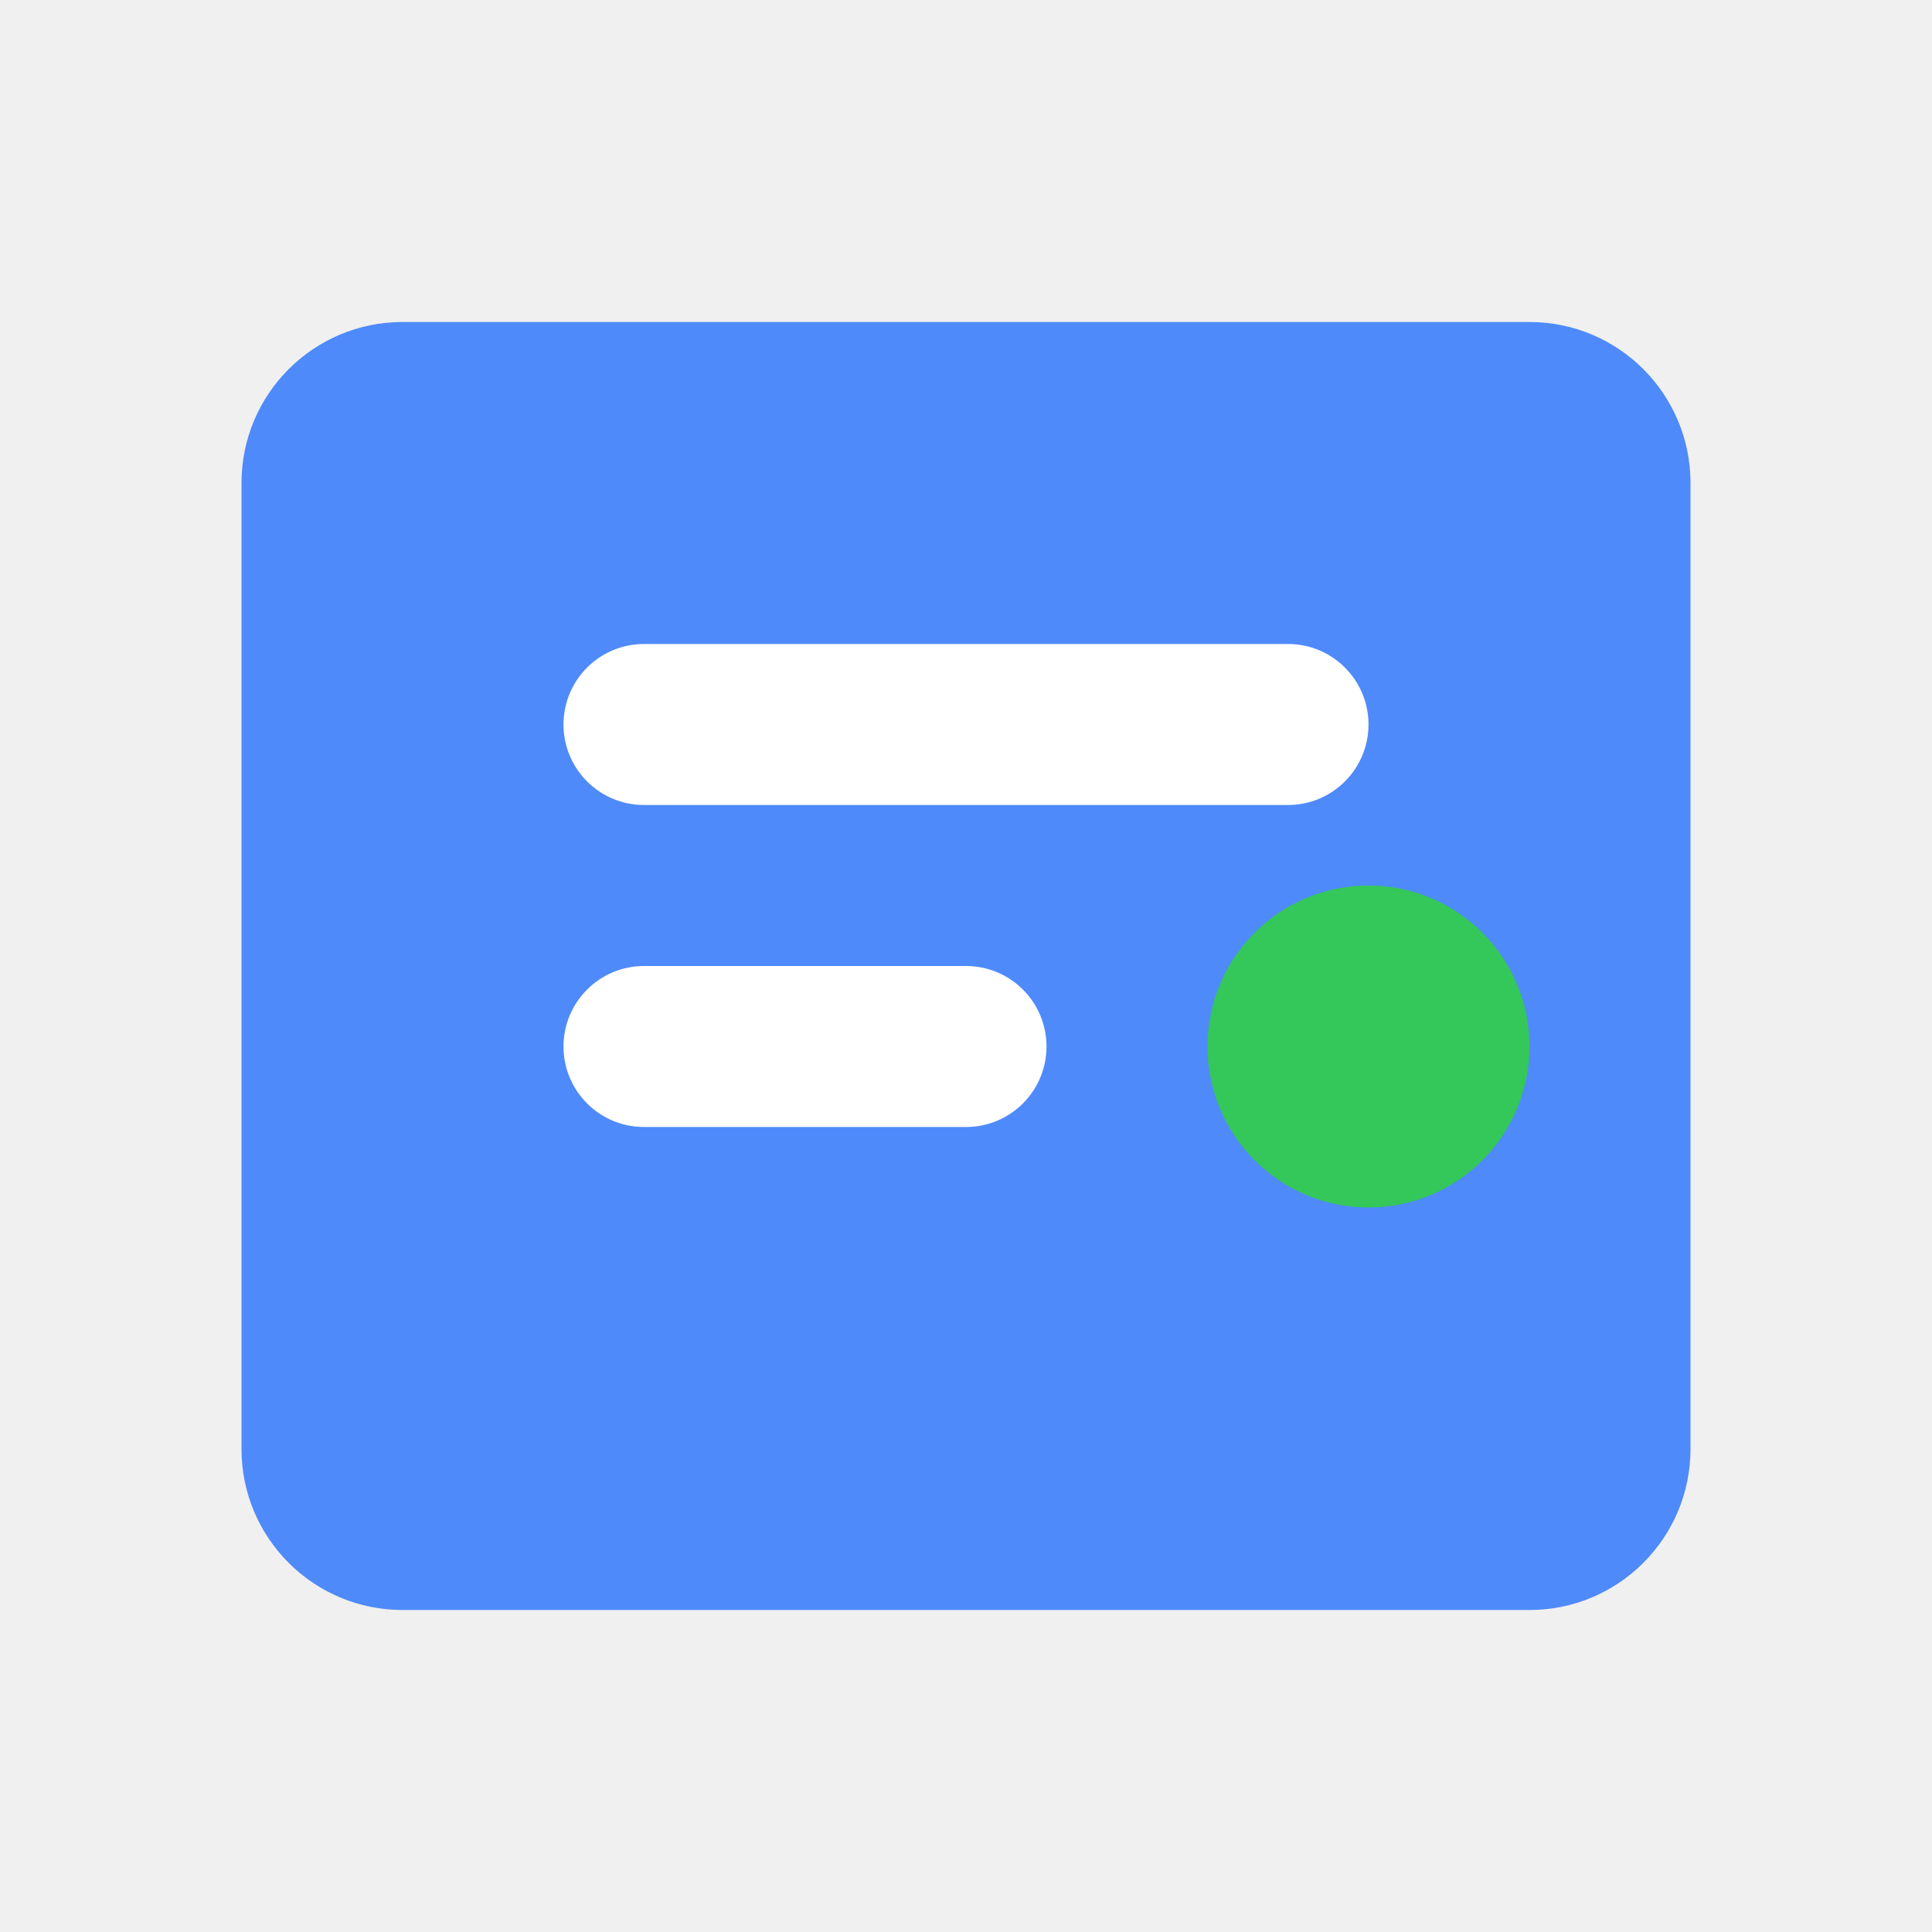
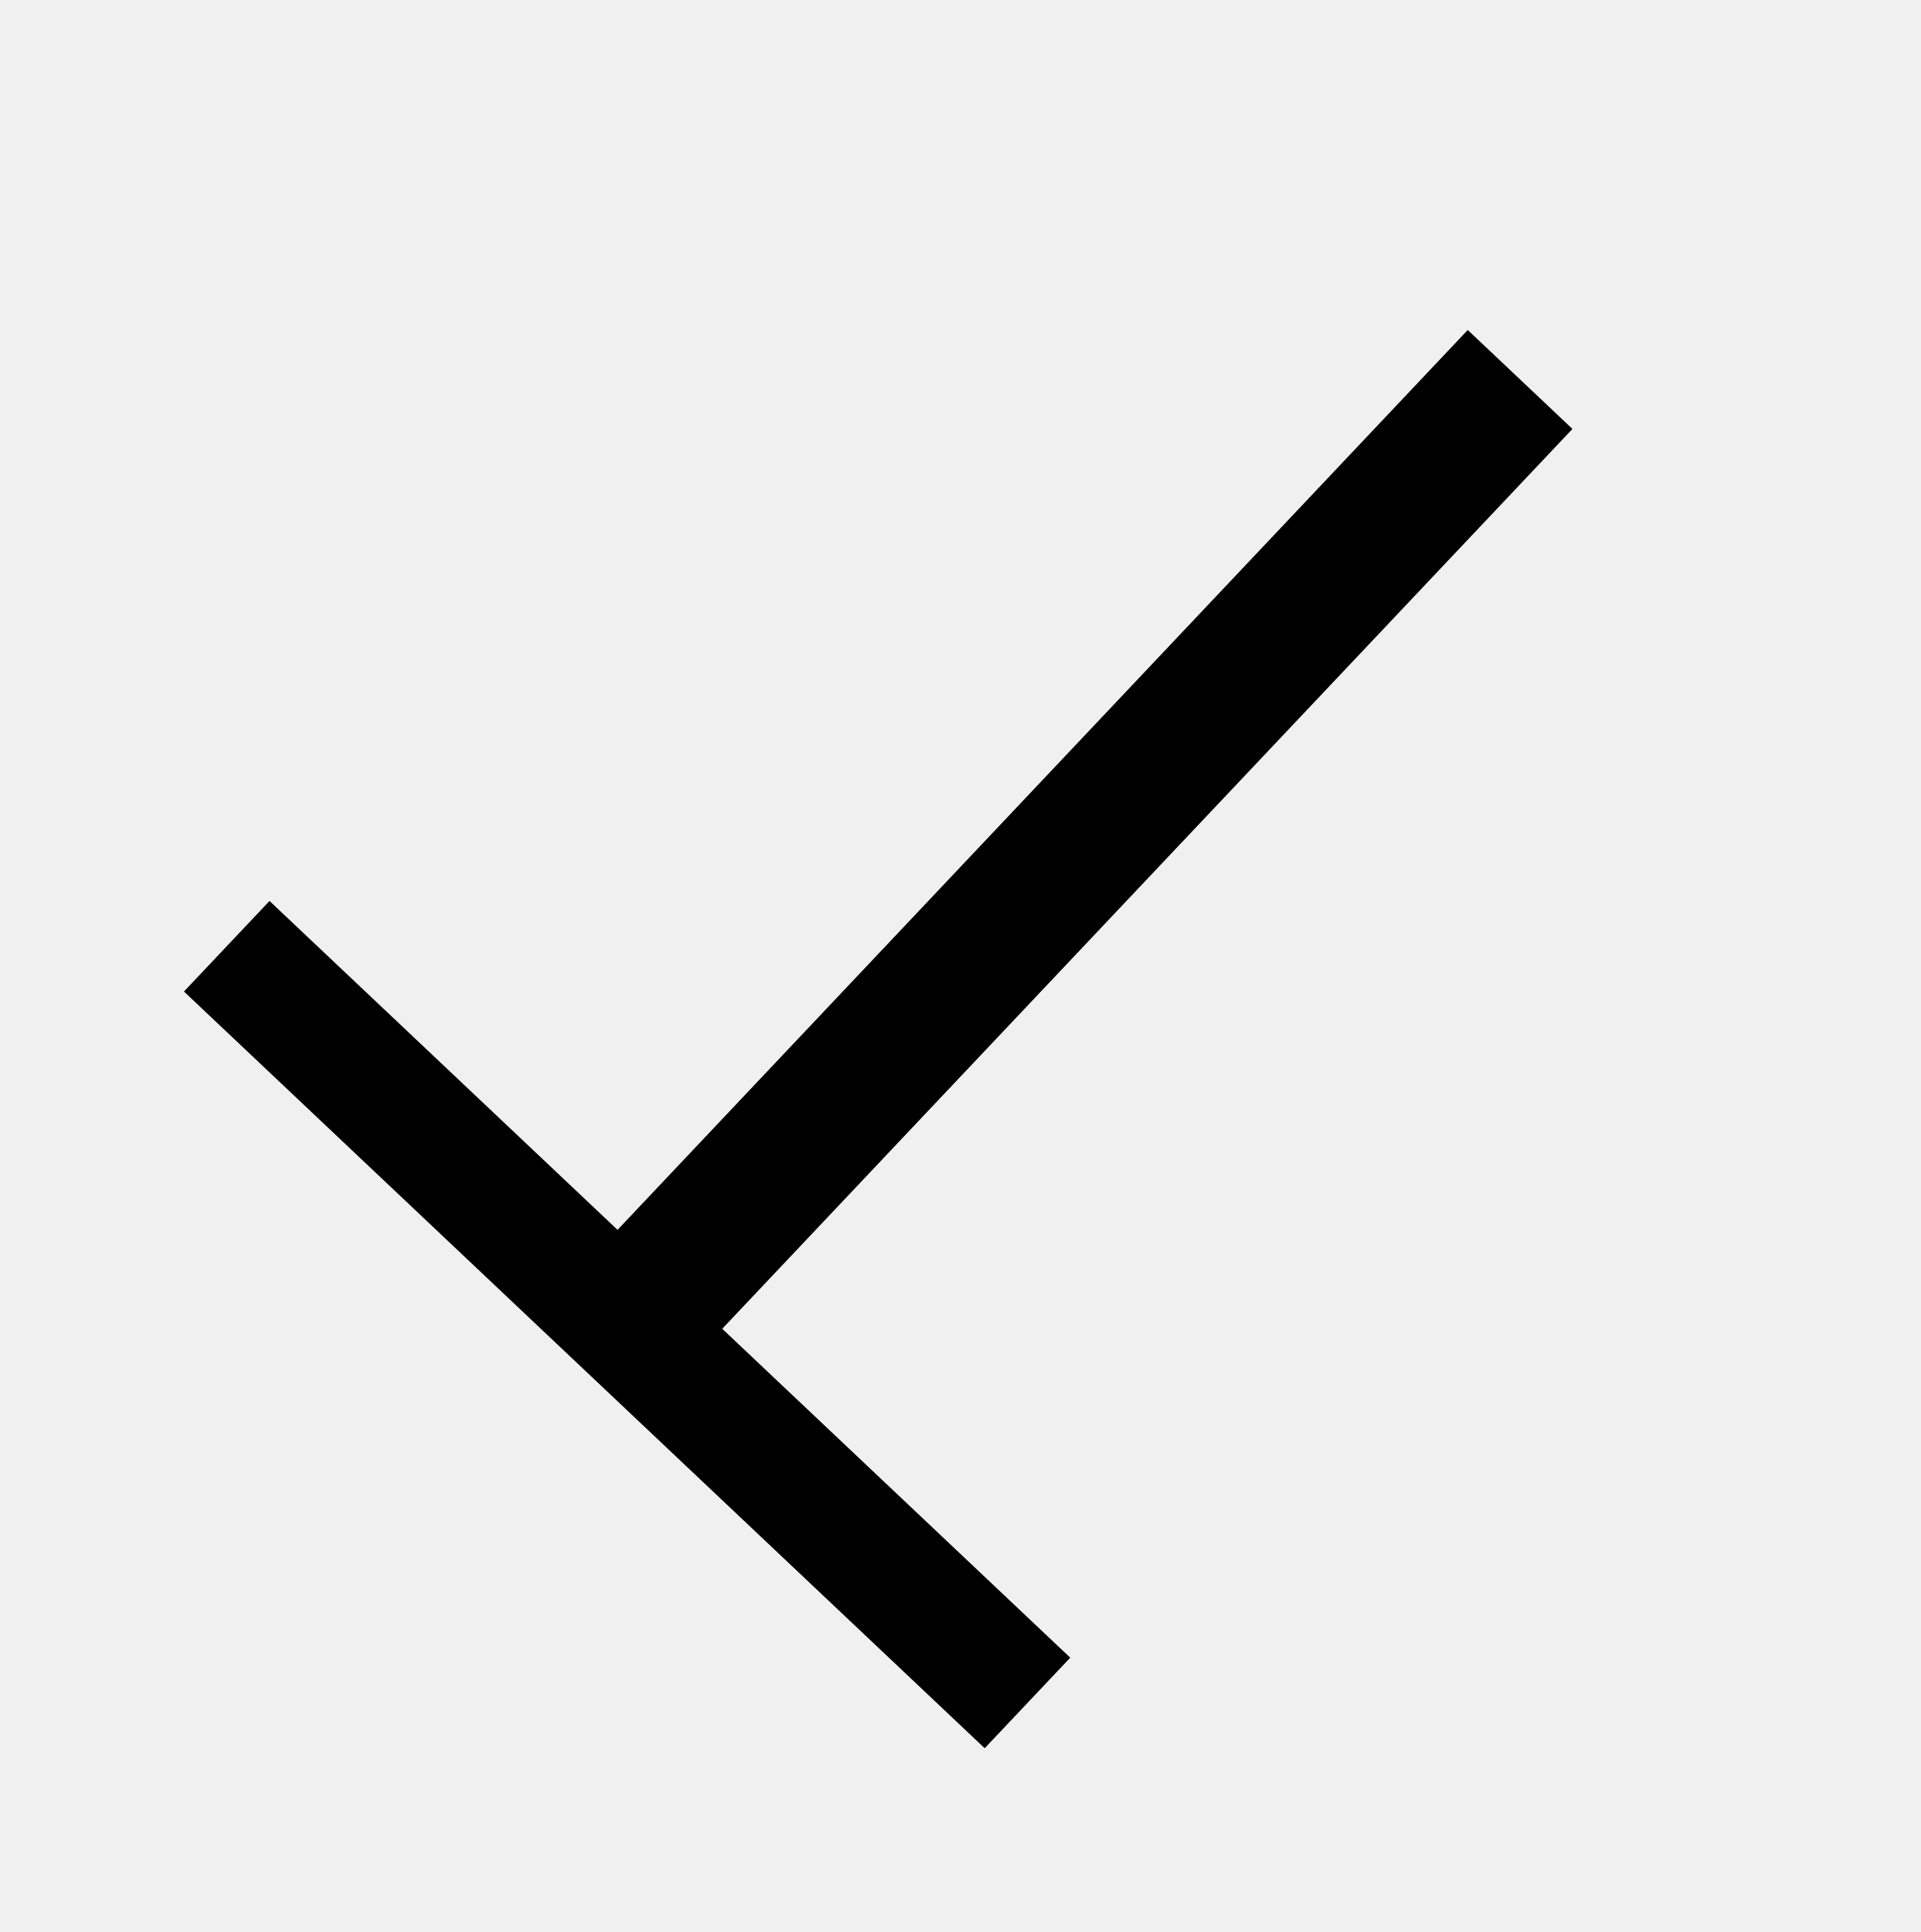
- <svg xmlns="http://www.w3.org/2000/svg" width="24" height="24" viewBox="0 0 24 24" fill="none">
-   <rect x="3" y="4" width="18" height="16" rx="2" fill="#4F8AFA" />
-   <rect x="7" y="8" width="10" height="2" rx="1" fill="white" />
-   <rect x="7" y="12" width="6" height="2" rx="1" fill="white" />
-   <circle cx="17" cy="13" r="2" fill="#34C759" />
+ <svg xmlns="http://www.w3.org/2000/svg" width="1184" height="1191" viewBox="0 0 1184 1191" fill="none">
+   <path d="M969.437 264.42L445.264 819.143L659.827 1021.89L607.08 1077.71L113.412 611.23L166.158 555.408L380.721 758.154L904.893 203.431L969.437 264.42Z" fill="black" />
</svg>
